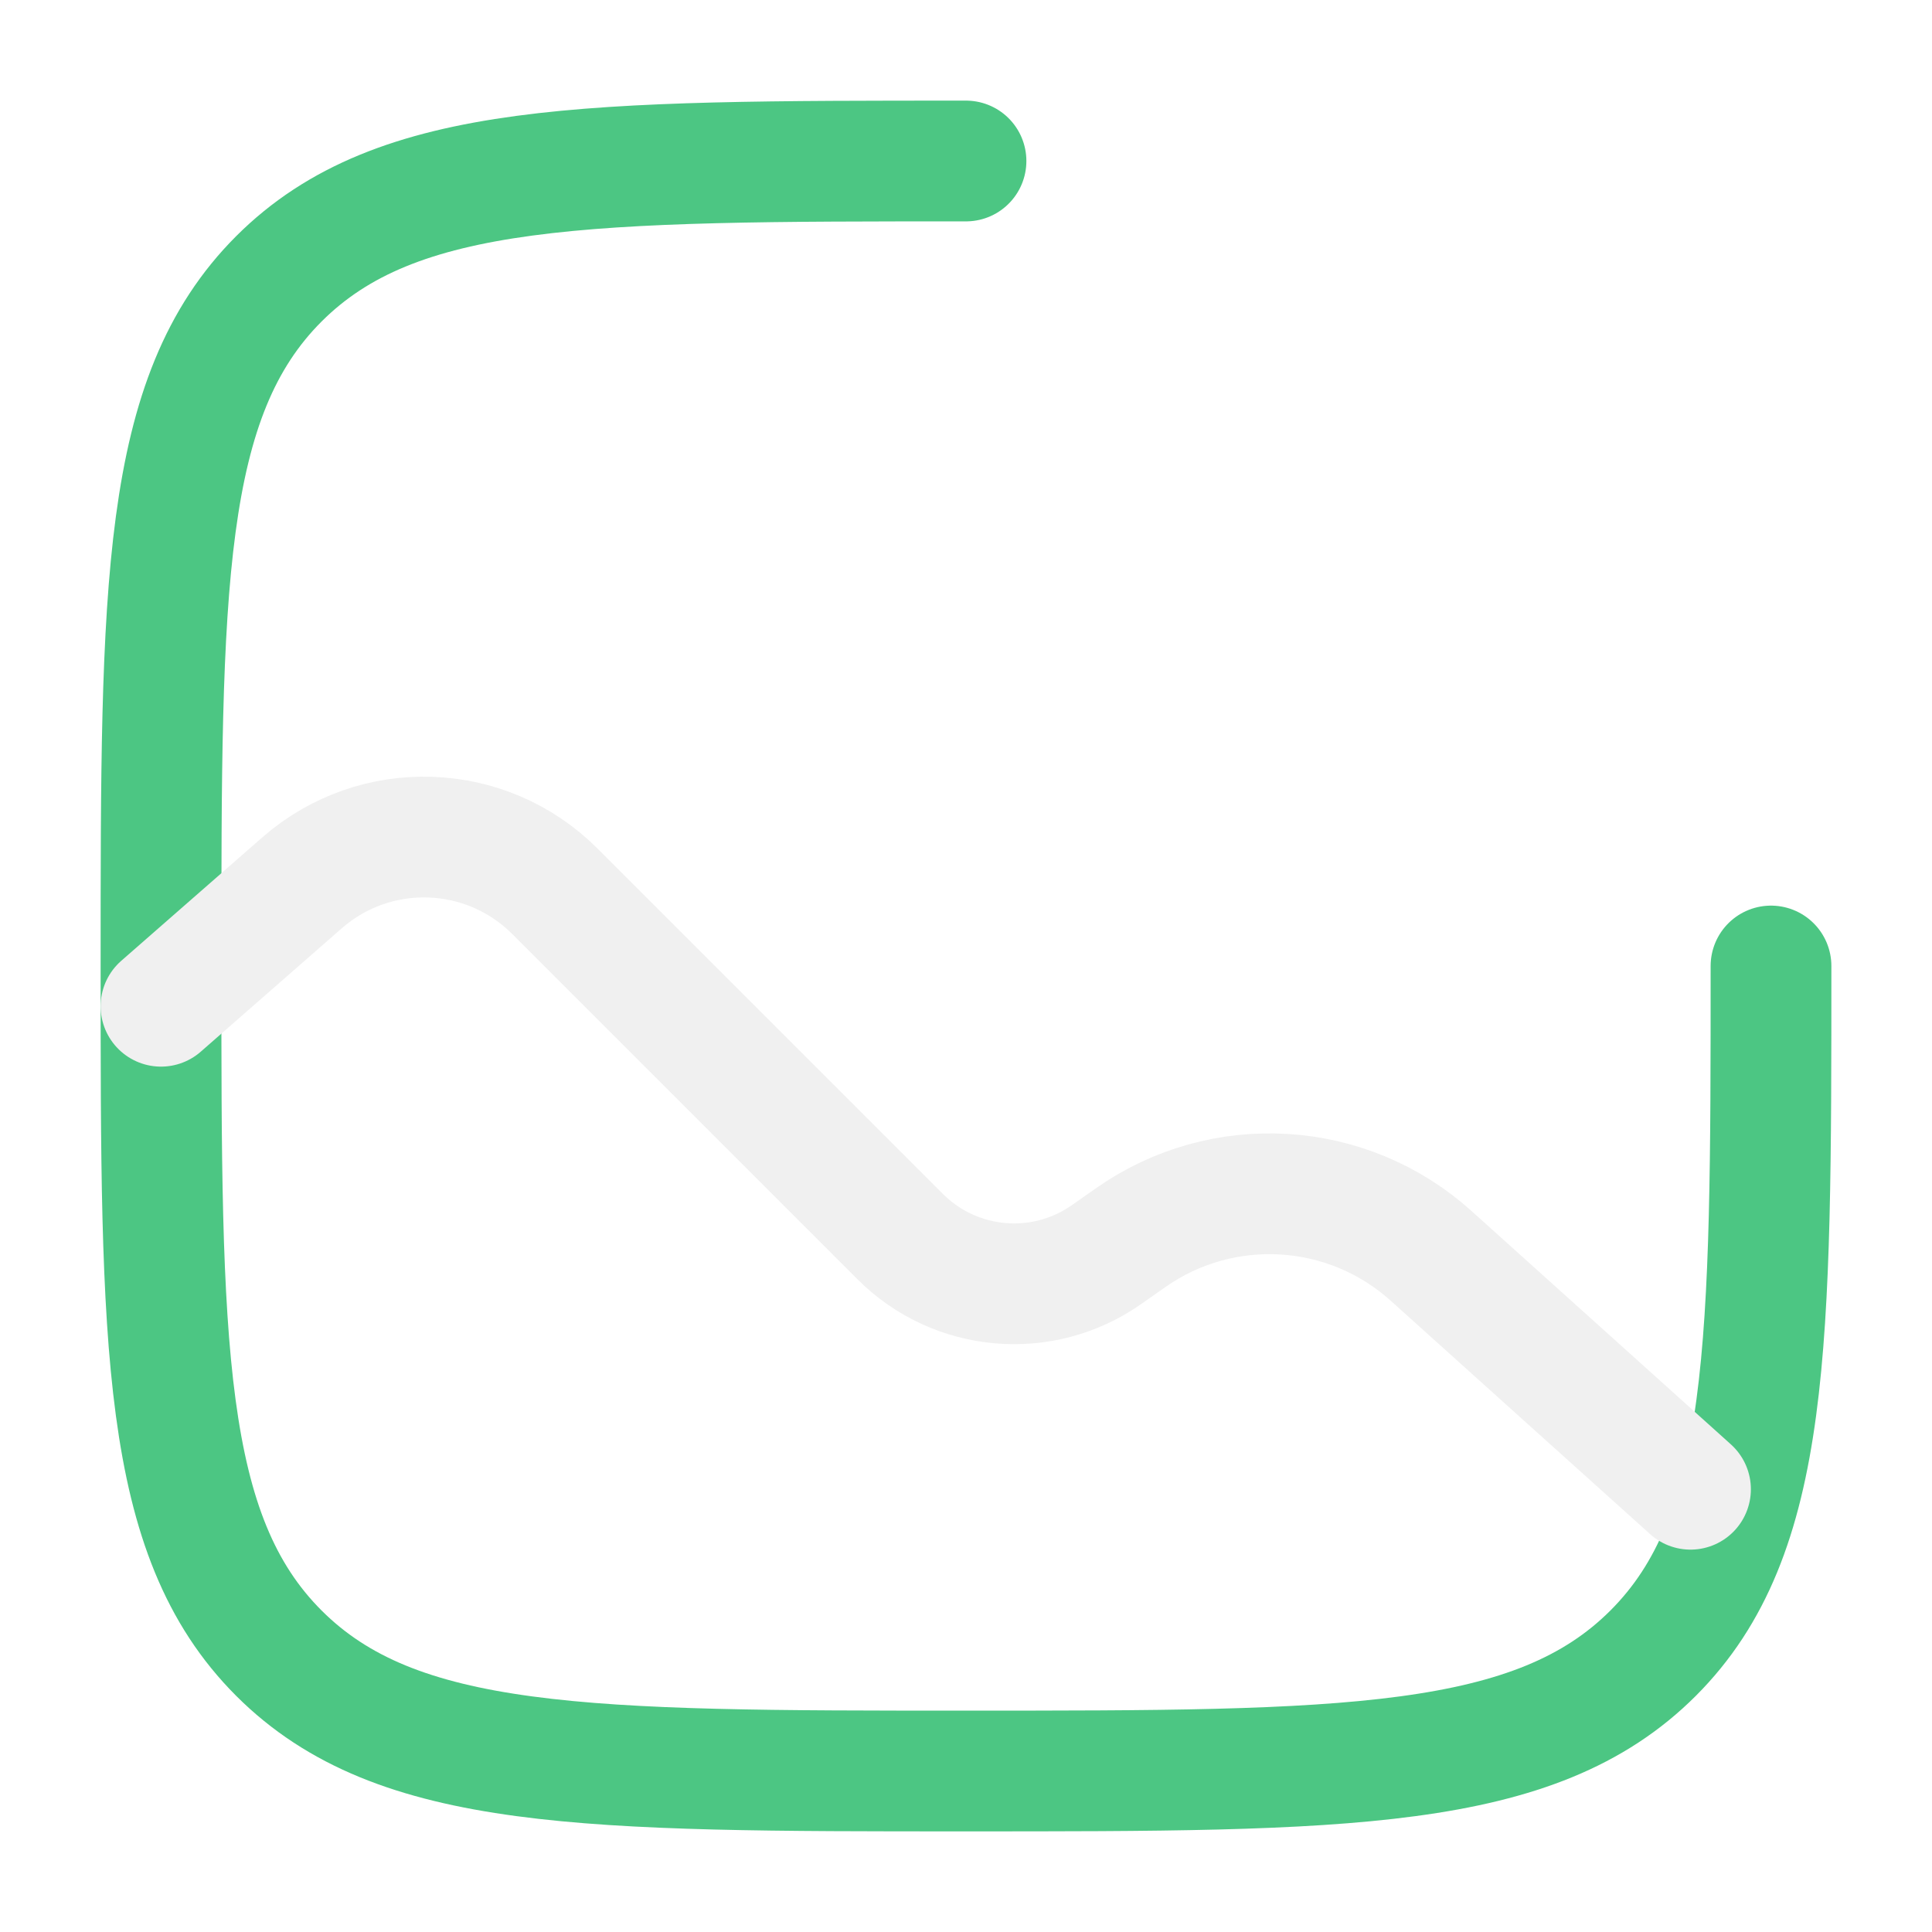
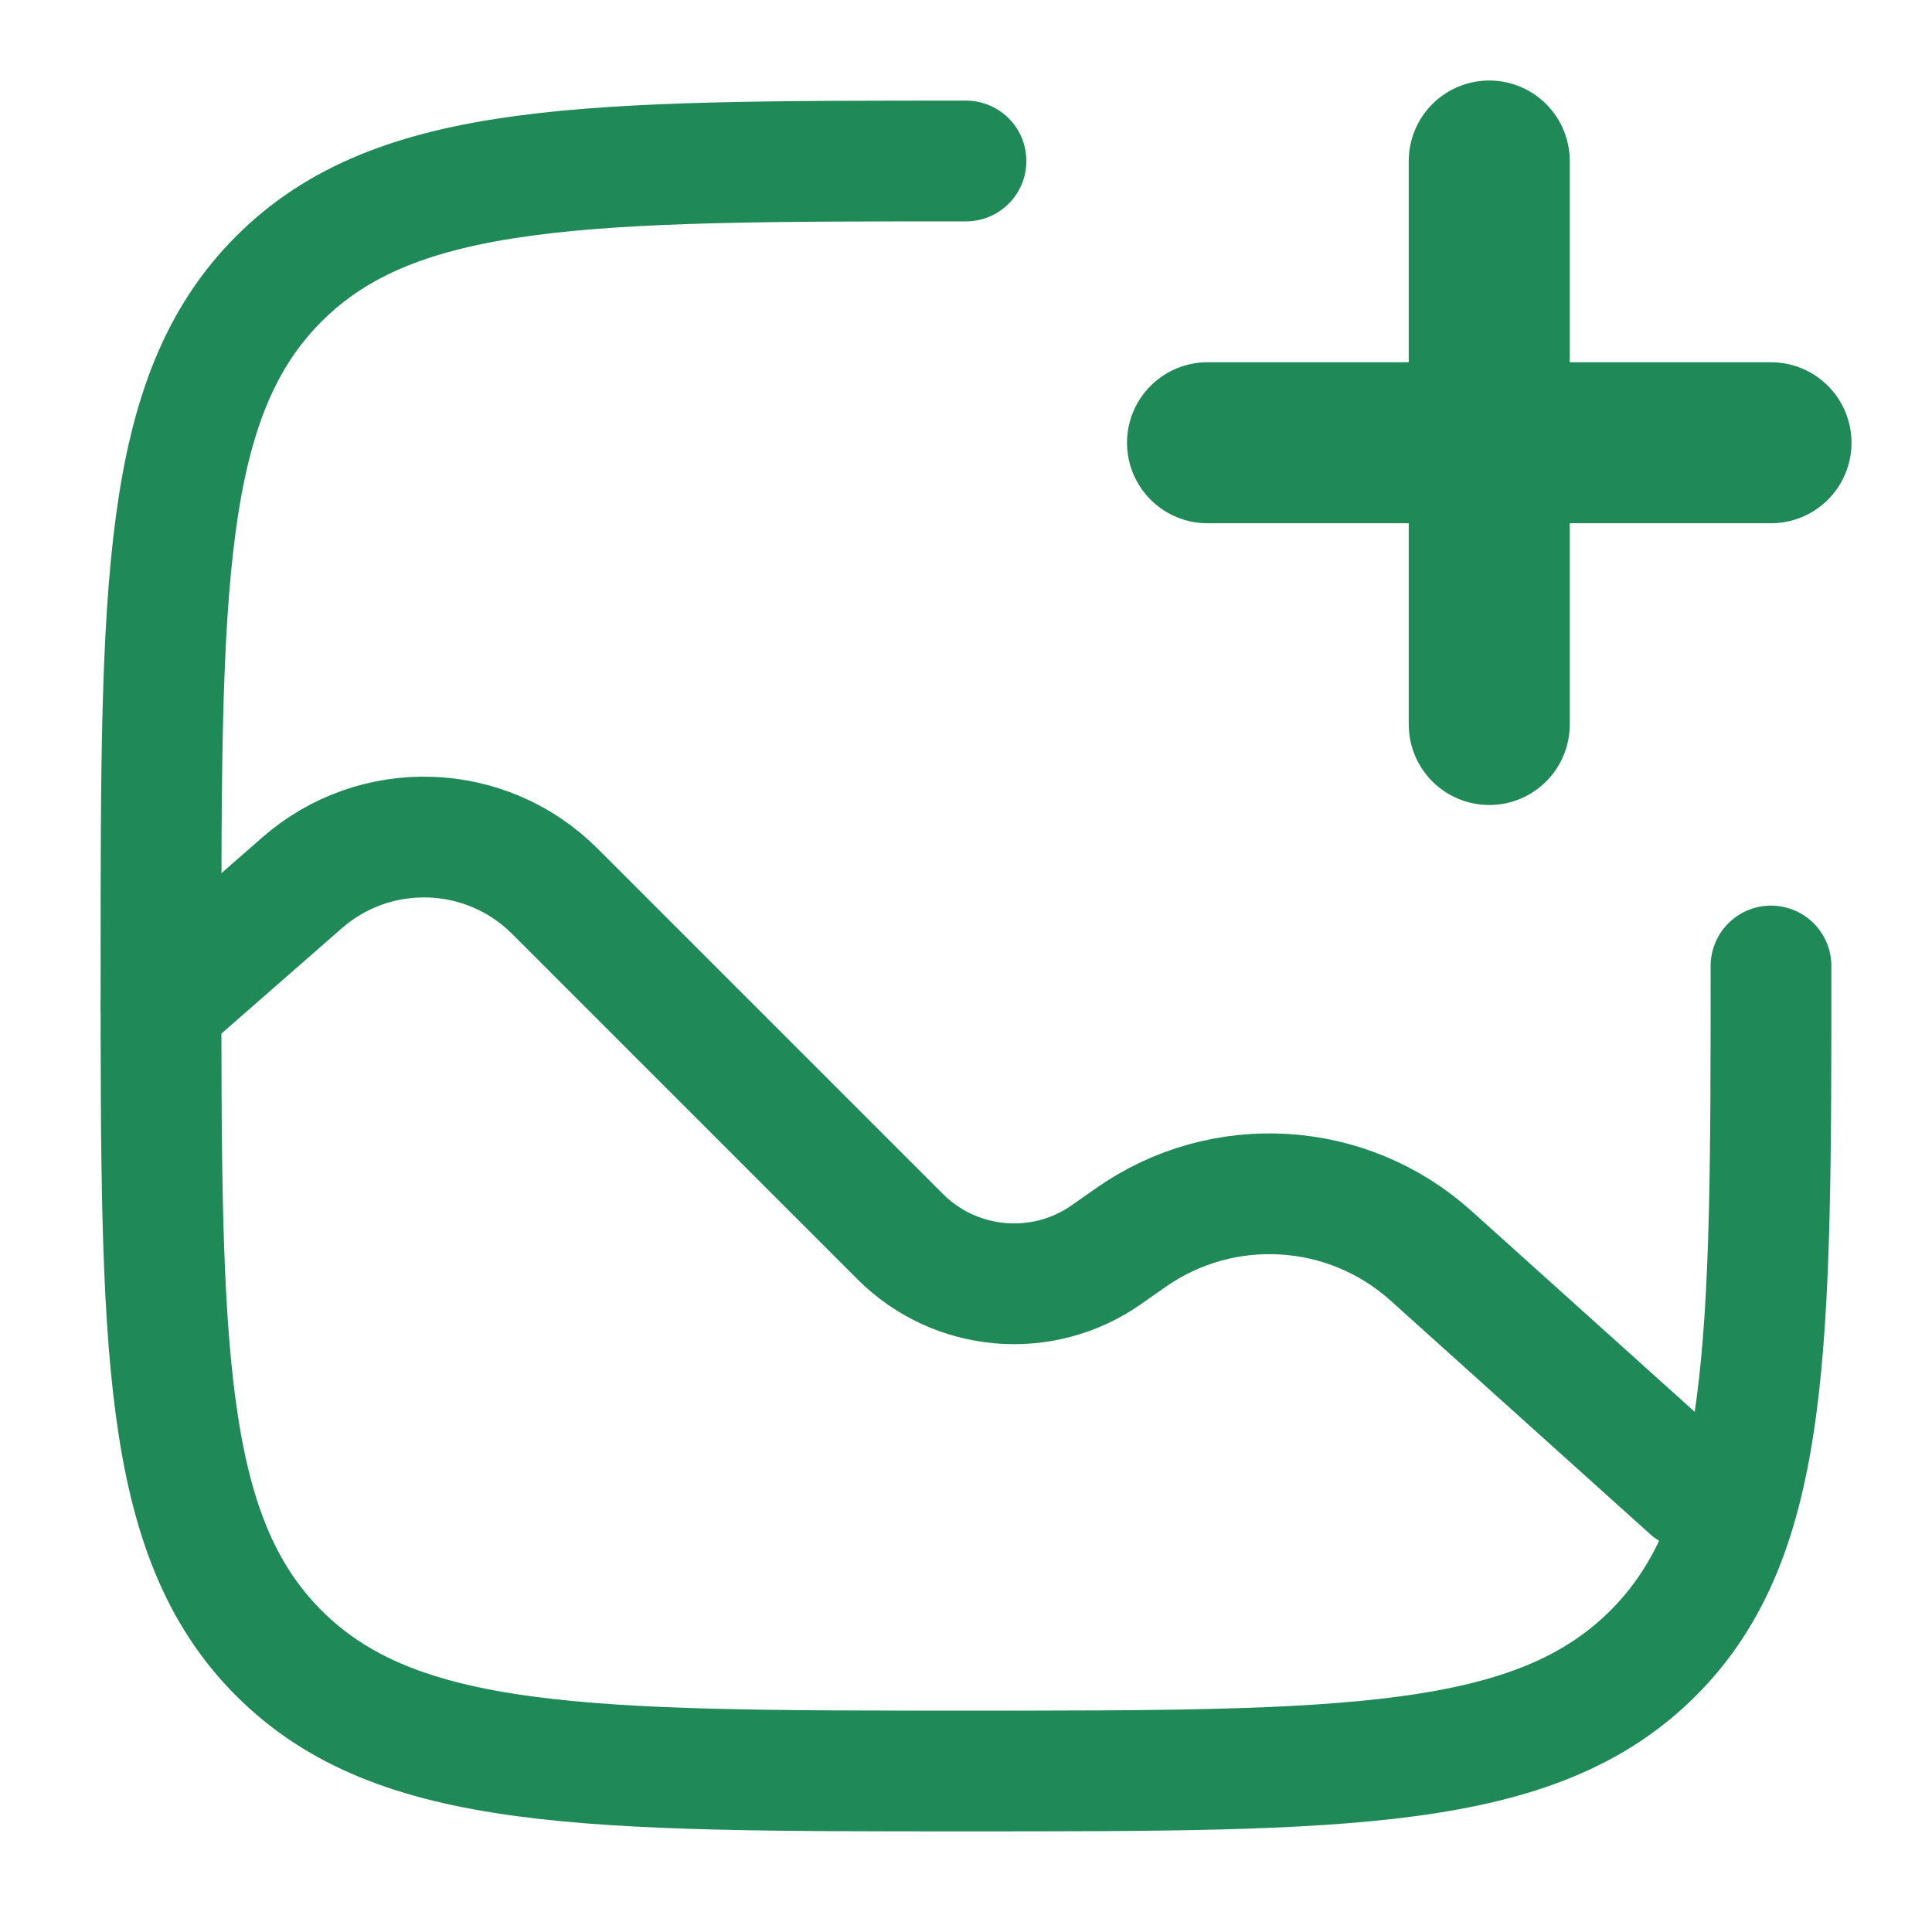
<svg xmlns="http://www.w3.org/2000/svg" viewBox="0 0 24 24" fill="none" id="Gallery-Add--Streamline-Solar-Ar" height="24" width="24">
-   <path d="M22 12c0 4.714 0 7.071 -1.464 8.536C19.071 22 16.714 22 12 22c-4.714 0 -7.071 0 -8.536 -1.464C2 19.071 2 16.714 2 12c0 -4.714 0 -7.071 1.464 -8.536C4.929 2 7.286 2 12 2" stroke="#4cc683ff" stroke-linecap="round" stroke-width="1.5" />
-   <path d="m2 12.5 1.752 -1.533c0.911 -0.797 2.285 -0.752 3.141 0.105l4.29 4.29c0.687 0.687 1.769 0.781 2.564 0.222l0.298 -0.209c1.144 -0.804 2.692 -0.711 3.732 0.225L21 18.5" stroke="#f0f0f0" stroke-linecap="round" stroke-width="1.5" />
-   <path d="M15 5.5h3.5m0 0H22m-3.5 0V9m0 -3.5V2" stroke="#ffffffff" stroke-linecap="round" stroke-width="2" />
+   <path d="M22 12c0 4.714 0 7.071 -1.464 8.536C19.071 22 16.714 22 12 22c-4.714 0 -7.071 0 -8.536 -1.464C2 19.071 2 16.714 2 12c0 -4.714 0 -7.071 1.464 -8.536C4.929 2 7.286 2 12 2" stroke="#1f8a58" stroke-linecap="round" stroke-width="1.5" />
+   <path d="m2 12.5 1.752 -1.533c0.911 -0.797 2.285 -0.752 3.141 0.105l4.29 4.29c0.687 0.687 1.769 0.781 2.564 0.222l0.298 -0.209c1.144 -0.804 2.692 -0.711 3.732 0.225L21 18.5" stroke="#1f8a58" stroke-linecap="round" stroke-width="1.5" />
+   <path d="M15 5.5h3.5m0 0H22m-3.5 0V9m0 -3.5V2" stroke="#1f8a58" stroke-linecap="round" stroke-width="2" />
</svg>
